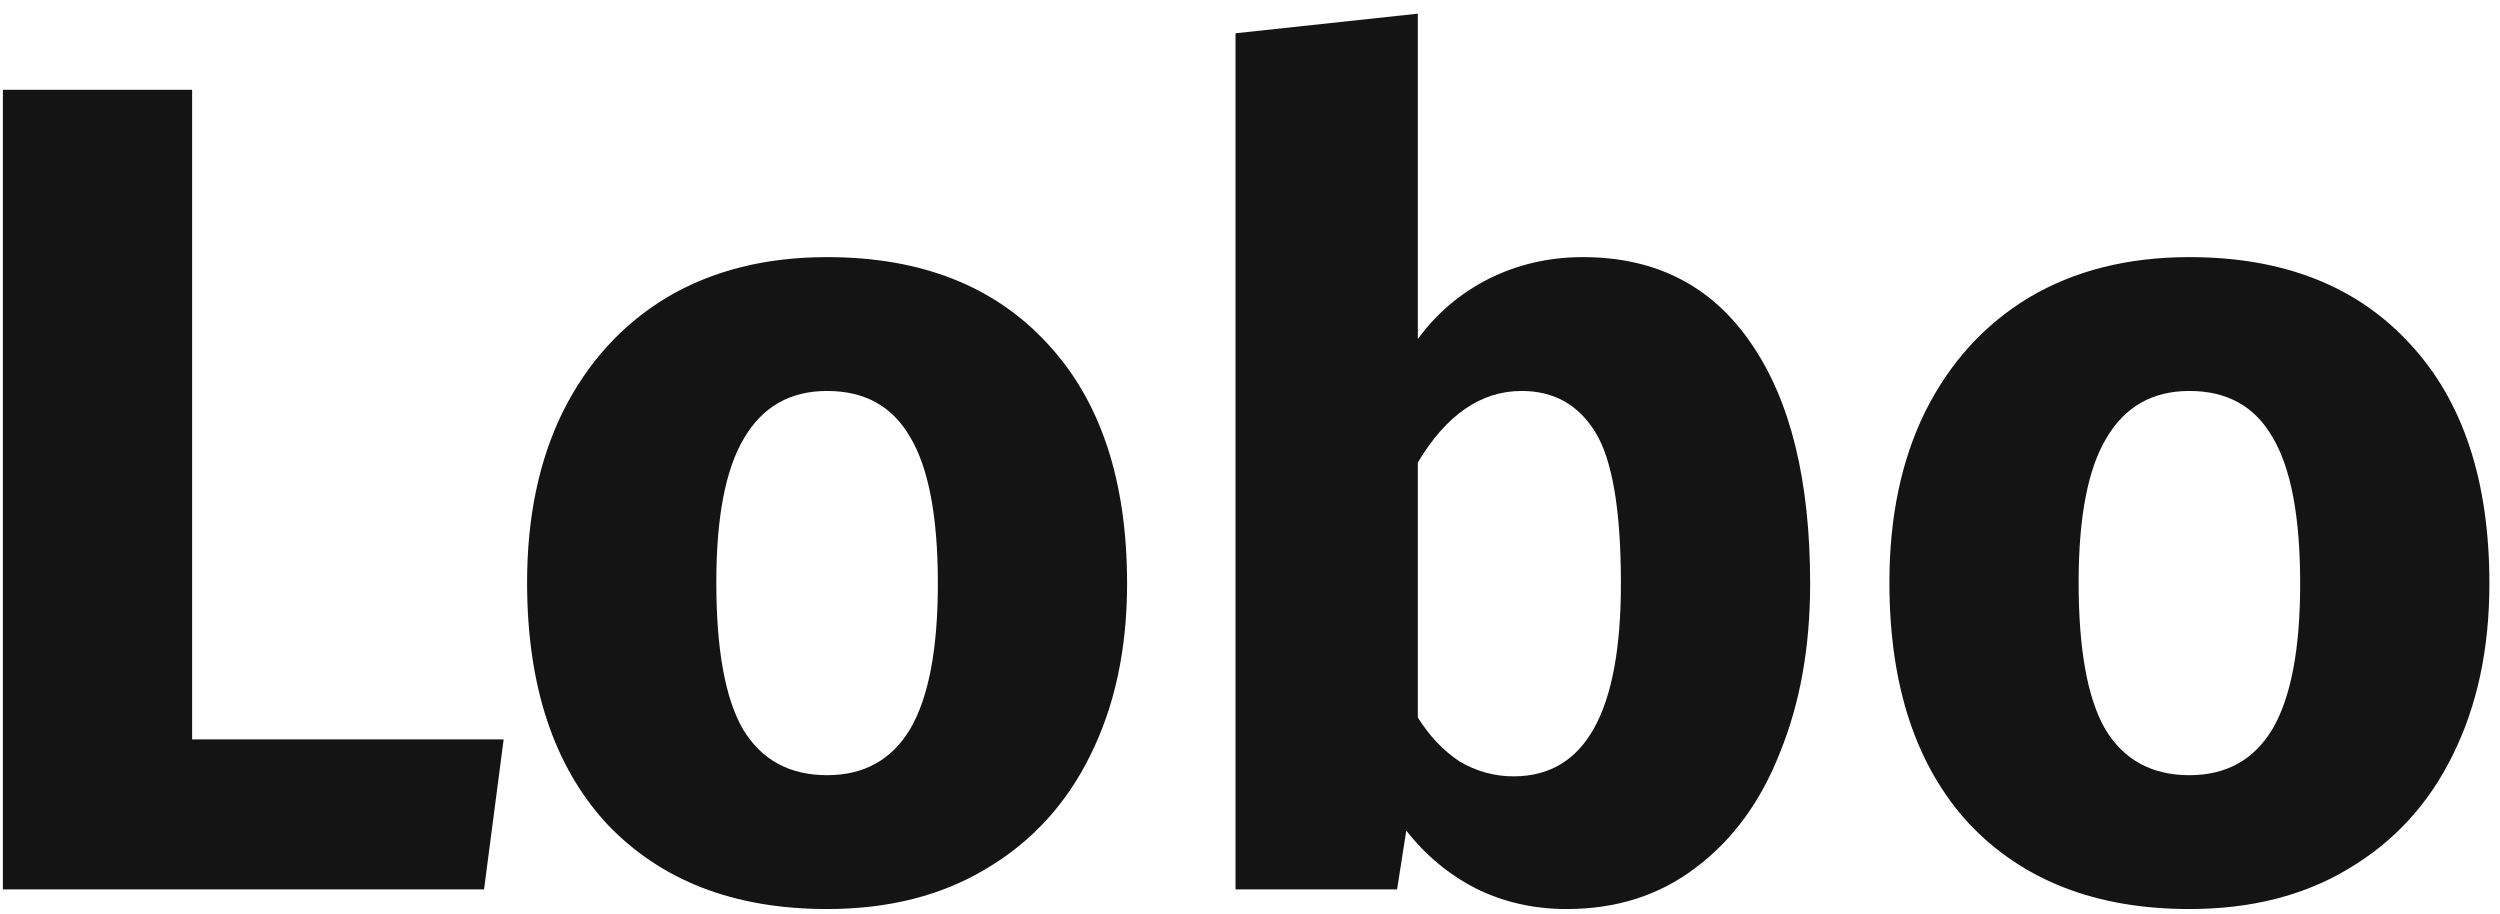
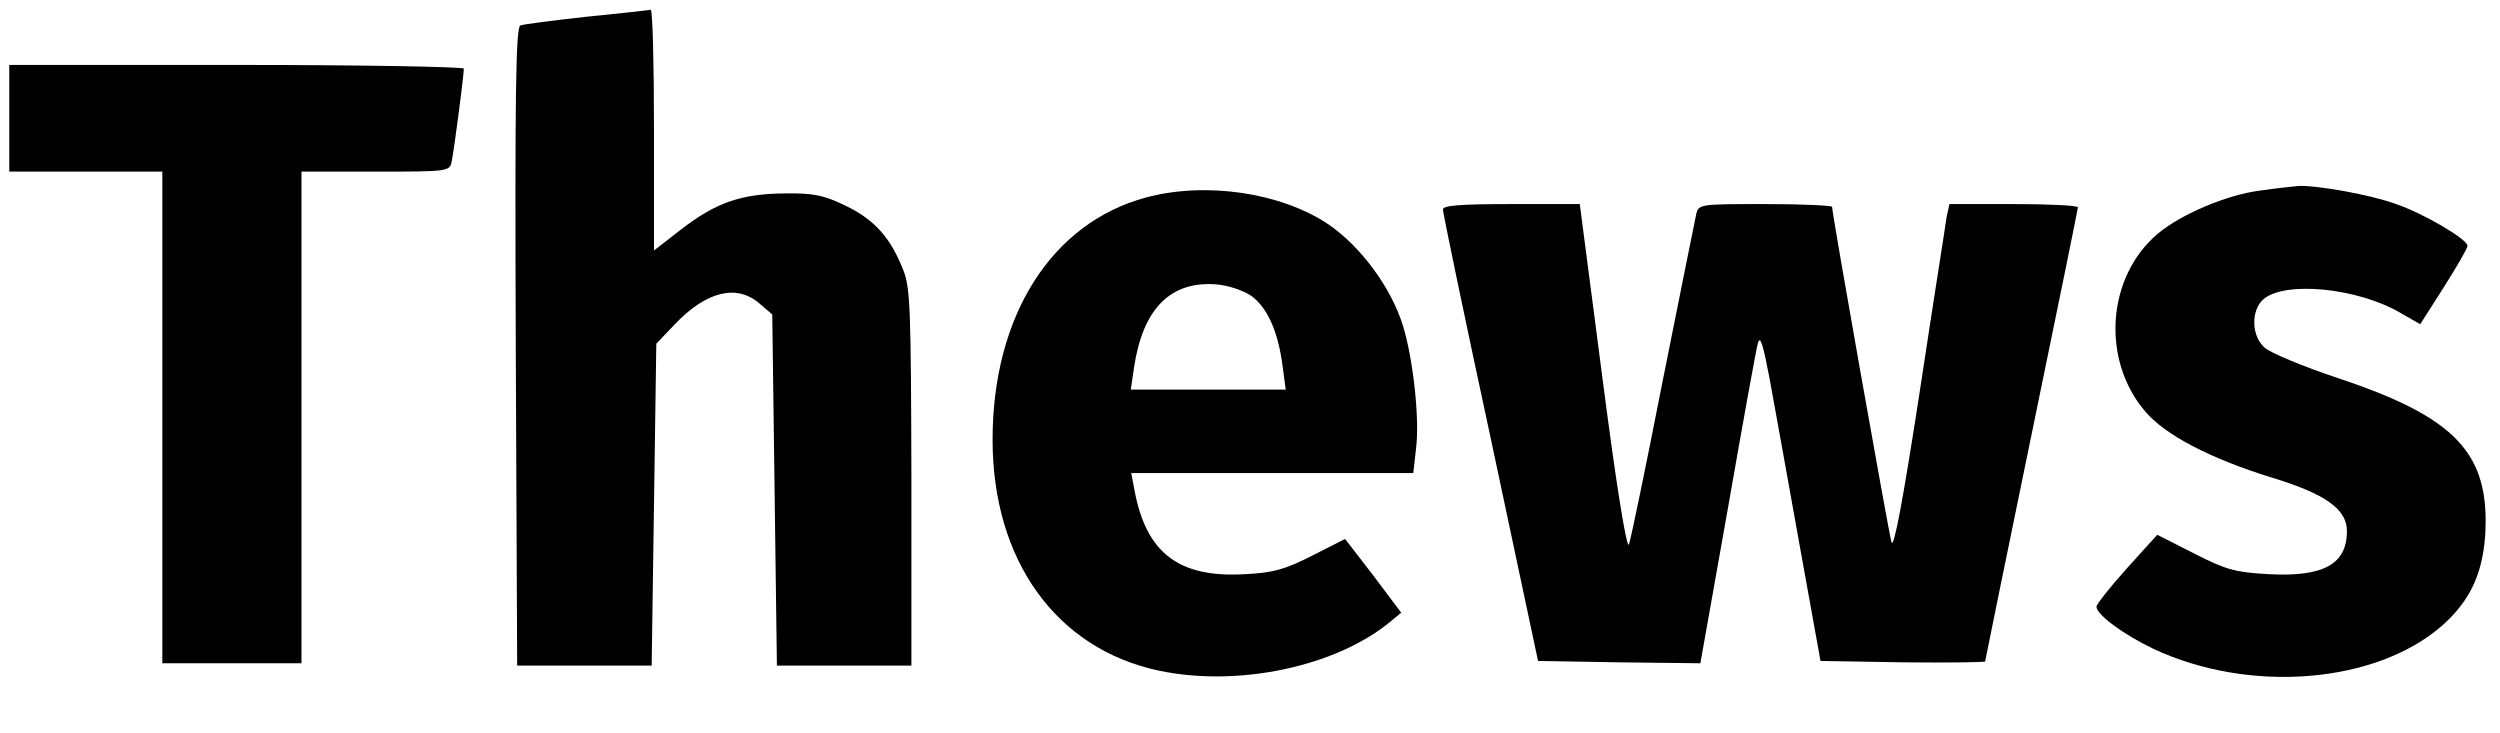
- <svg xmlns="http://www.w3.org/2000/svg" width="104" height="38" viewBox="0 0 104 38" fill="none">
-   <path d="M7.992 3.736V30.76H20.952L20.136 37H0.12V3.736H7.992Z" fill="#141414" />
-   <path d="M34.407 10.696C38.311 10.696 41.367 11.896 43.575 14.296C45.783 16.664 46.887 19.992 46.887 24.28C46.887 27 46.375 29.384 45.351 31.432C44.359 33.448 42.919 35.016 41.031 36.136C39.175 37.256 36.967 37.816 34.407 37.816C30.535 37.816 27.479 36.632 25.239 34.264C23.031 31.864 21.927 28.52 21.927 24.232C21.927 21.512 22.423 19.144 23.415 17.128C24.439 15.08 25.879 13.496 27.735 12.376C29.623 11.256 31.847 10.696 34.407 10.696ZM34.407 16.264C32.871 16.264 31.719 16.92 30.951 18.232C30.183 19.512 29.799 21.512 29.799 24.232C29.799 27.016 30.167 29.048 30.903 30.328C31.671 31.608 32.839 32.248 34.407 32.248C35.943 32.248 37.095 31.608 37.863 30.328C38.631 29.016 39.015 27 39.015 24.28C39.015 21.496 38.631 19.464 37.863 18.184C37.127 16.904 35.975 16.264 34.407 16.264Z" fill="#141414" />
-   <path d="M65.846 10.696C68.886 10.696 71.222 11.896 72.854 14.296C74.486 16.664 75.302 19.992 75.302 24.28C75.302 26.904 74.886 29.24 74.054 31.288C73.254 33.336 72.086 34.936 70.55 36.088C69.046 37.24 67.254 37.816 65.174 37.816C63.798 37.816 62.534 37.528 61.382 36.952C60.262 36.376 59.302 35.576 58.502 34.552L58.118 37H51.398V1.384L58.982 0.568V14.104C59.75 13.048 60.726 12.216 61.91 11.608C63.126 11 64.438 10.696 65.846 10.696ZM62.966 32.296C65.942 32.296 67.43 29.624 67.43 24.28C67.43 21.24 67.078 19.144 66.374 17.992C65.67 16.84 64.646 16.264 63.302 16.264C61.606 16.264 60.166 17.256 58.982 19.24V29.848C59.462 30.616 60.038 31.224 60.71 31.672C61.414 32.088 62.166 32.296 62.966 32.296Z" fill="#141414" />
-   <path d="M91.079 10.696C94.983 10.696 98.039 11.896 100.247 14.296C102.455 16.664 103.559 19.992 103.559 24.28C103.559 27 103.047 29.384 102.023 31.432C101.031 33.448 99.591 35.016 97.703 36.136C95.847 37.256 93.639 37.816 91.079 37.816C87.207 37.816 84.151 36.632 81.911 34.264C79.703 31.864 78.599 28.52 78.599 24.232C78.599 21.512 79.095 19.144 80.087 17.128C81.111 15.08 82.551 13.496 84.407 12.376C86.295 11.256 88.519 10.696 91.079 10.696ZM91.079 16.264C89.543 16.264 88.391 16.92 87.623 18.232C86.855 19.512 86.471 21.512 86.471 24.232C86.471 27.016 86.839 29.048 87.575 30.328C88.343 31.608 89.511 32.248 91.079 32.248C92.615 32.248 93.767 31.608 94.535 30.328C95.303 29.016 95.687 27 95.687 24.28C95.687 21.496 95.303 19.464 94.535 18.184C93.799 16.904 92.647 16.264 91.079 16.264Z" fill="#141414" />
+ <svg xmlns="http://www.w3.org/2000/svg" version="1.0" width="539pt" height="158pt" viewBox="0 0 539 158" preserveAspectRatio="xMidYMid meet">
+   <g transform="translate(0,158) scale(0.1,-0.1)" fill="#000000" stroke="none">
+     <path d="M1265 1544 c-71 -8 -136 -16 -143 -19 -10 -3 -12 -147 -10 -692 l3 -688 145 0 145 0 5 347 5 347 40 42 c68 71 133 87 182 45 l28 -24 5 -379 5 -378 145 0 145 0 0 405 c-1 361 -2 410 -18 449 -27 68 -61 107 -123 137 -47 23 -69 28 -133 27 -94 -1 -148 -20 -223 -78 l-58 -45 0 260 c0 143 -3 259 -7 259 -5 -1 -66 -8 -138 -15z" />
+     <path d="M20 1325 l0 -115 165 0 165 0 0 -530 0 -530 150 0 150 0 0 530 0 530 160 0 c157 0 160 0 164 23 5 23 26 184 26 199 0 4 -220 8 -490 8 l-490 0 0 -115z" />
+     <path d="M4872 1169 c-71 -9 -170 -51 -220 -93 -110 -93 -122 -272 -27 -383 43 -51 141 -102 274 -143 115 -35 161 -68 161 -115 0 -71 -50 -99 -167 -93 -73 4 -93 9 -163 45 l-79 40 -66 -73 c-36 -40 -65 -77 -65 -82 0 -17 58 -60 123 -91 207 -97 479 -75 622 50 60 53 87 111 93 194 11 177 -62 255 -318 340 -75 25 -147 55 -158 66 -28 25 -29 79 -3 103 45 41 204 26 297 -29 l42 -24 51 80 c28 44 51 84 51 89 0 14 -95 70 -154 90 -54 20 -171 41 -211 39 -11 -1 -49 -5 -83 -10z" />
+     <path d="M2470 1154 c-203 -55 -330 -255 -330 -522 0 -260 137 -451 359 -498 171 -36 382 9 499 106 l23 19 -60 80 -61 79 -71 -36 c-59 -30 -84 -37 -146 -40 -142 -8 -212 46 -237 181 l-7 37 304 0 304 0 6 53 c8 63 -6 192 -28 264 -25 82 -91 172 -162 220 -102 68 -264 92 -393 57z m228 -212 c34 -25 57 -75 67 -149 l7 -53 -167 0 -167 0 7 48 c19 126 78 186 176 179 27 -2 59 -13 77 -25z" />
+     <path d="M3111 1128 c0 -7 46 -229 103 -493 l102 -480 175 -3 175 -2 59 332 c32 183 61 344 65 358 5 18 11 -2 25 -75 10 -55 39 -215 64 -355 l46 -255 178 -3 c97 -1 177 0 177 2 0 2 45 222 100 489 55 266 100 487 100 490 0 4 -62 7 -139 7 l-138 0 -6 -27 c-2 -16 -29 -185 -58 -377 -36 -234 -56 -341 -61 -325 -6 21 -128 707 -128 723 0 3 -65 6 -144 6 -141 0 -144 0 -149 -22 -3 -13 -35 -174 -72 -358 -36 -184 -69 -343 -73 -354 -5 -11 -28 133 -57 358 l-49 376 -148 0 c-112 0 -148 -3 -147 -12z" />
+   </g>
</svg>
